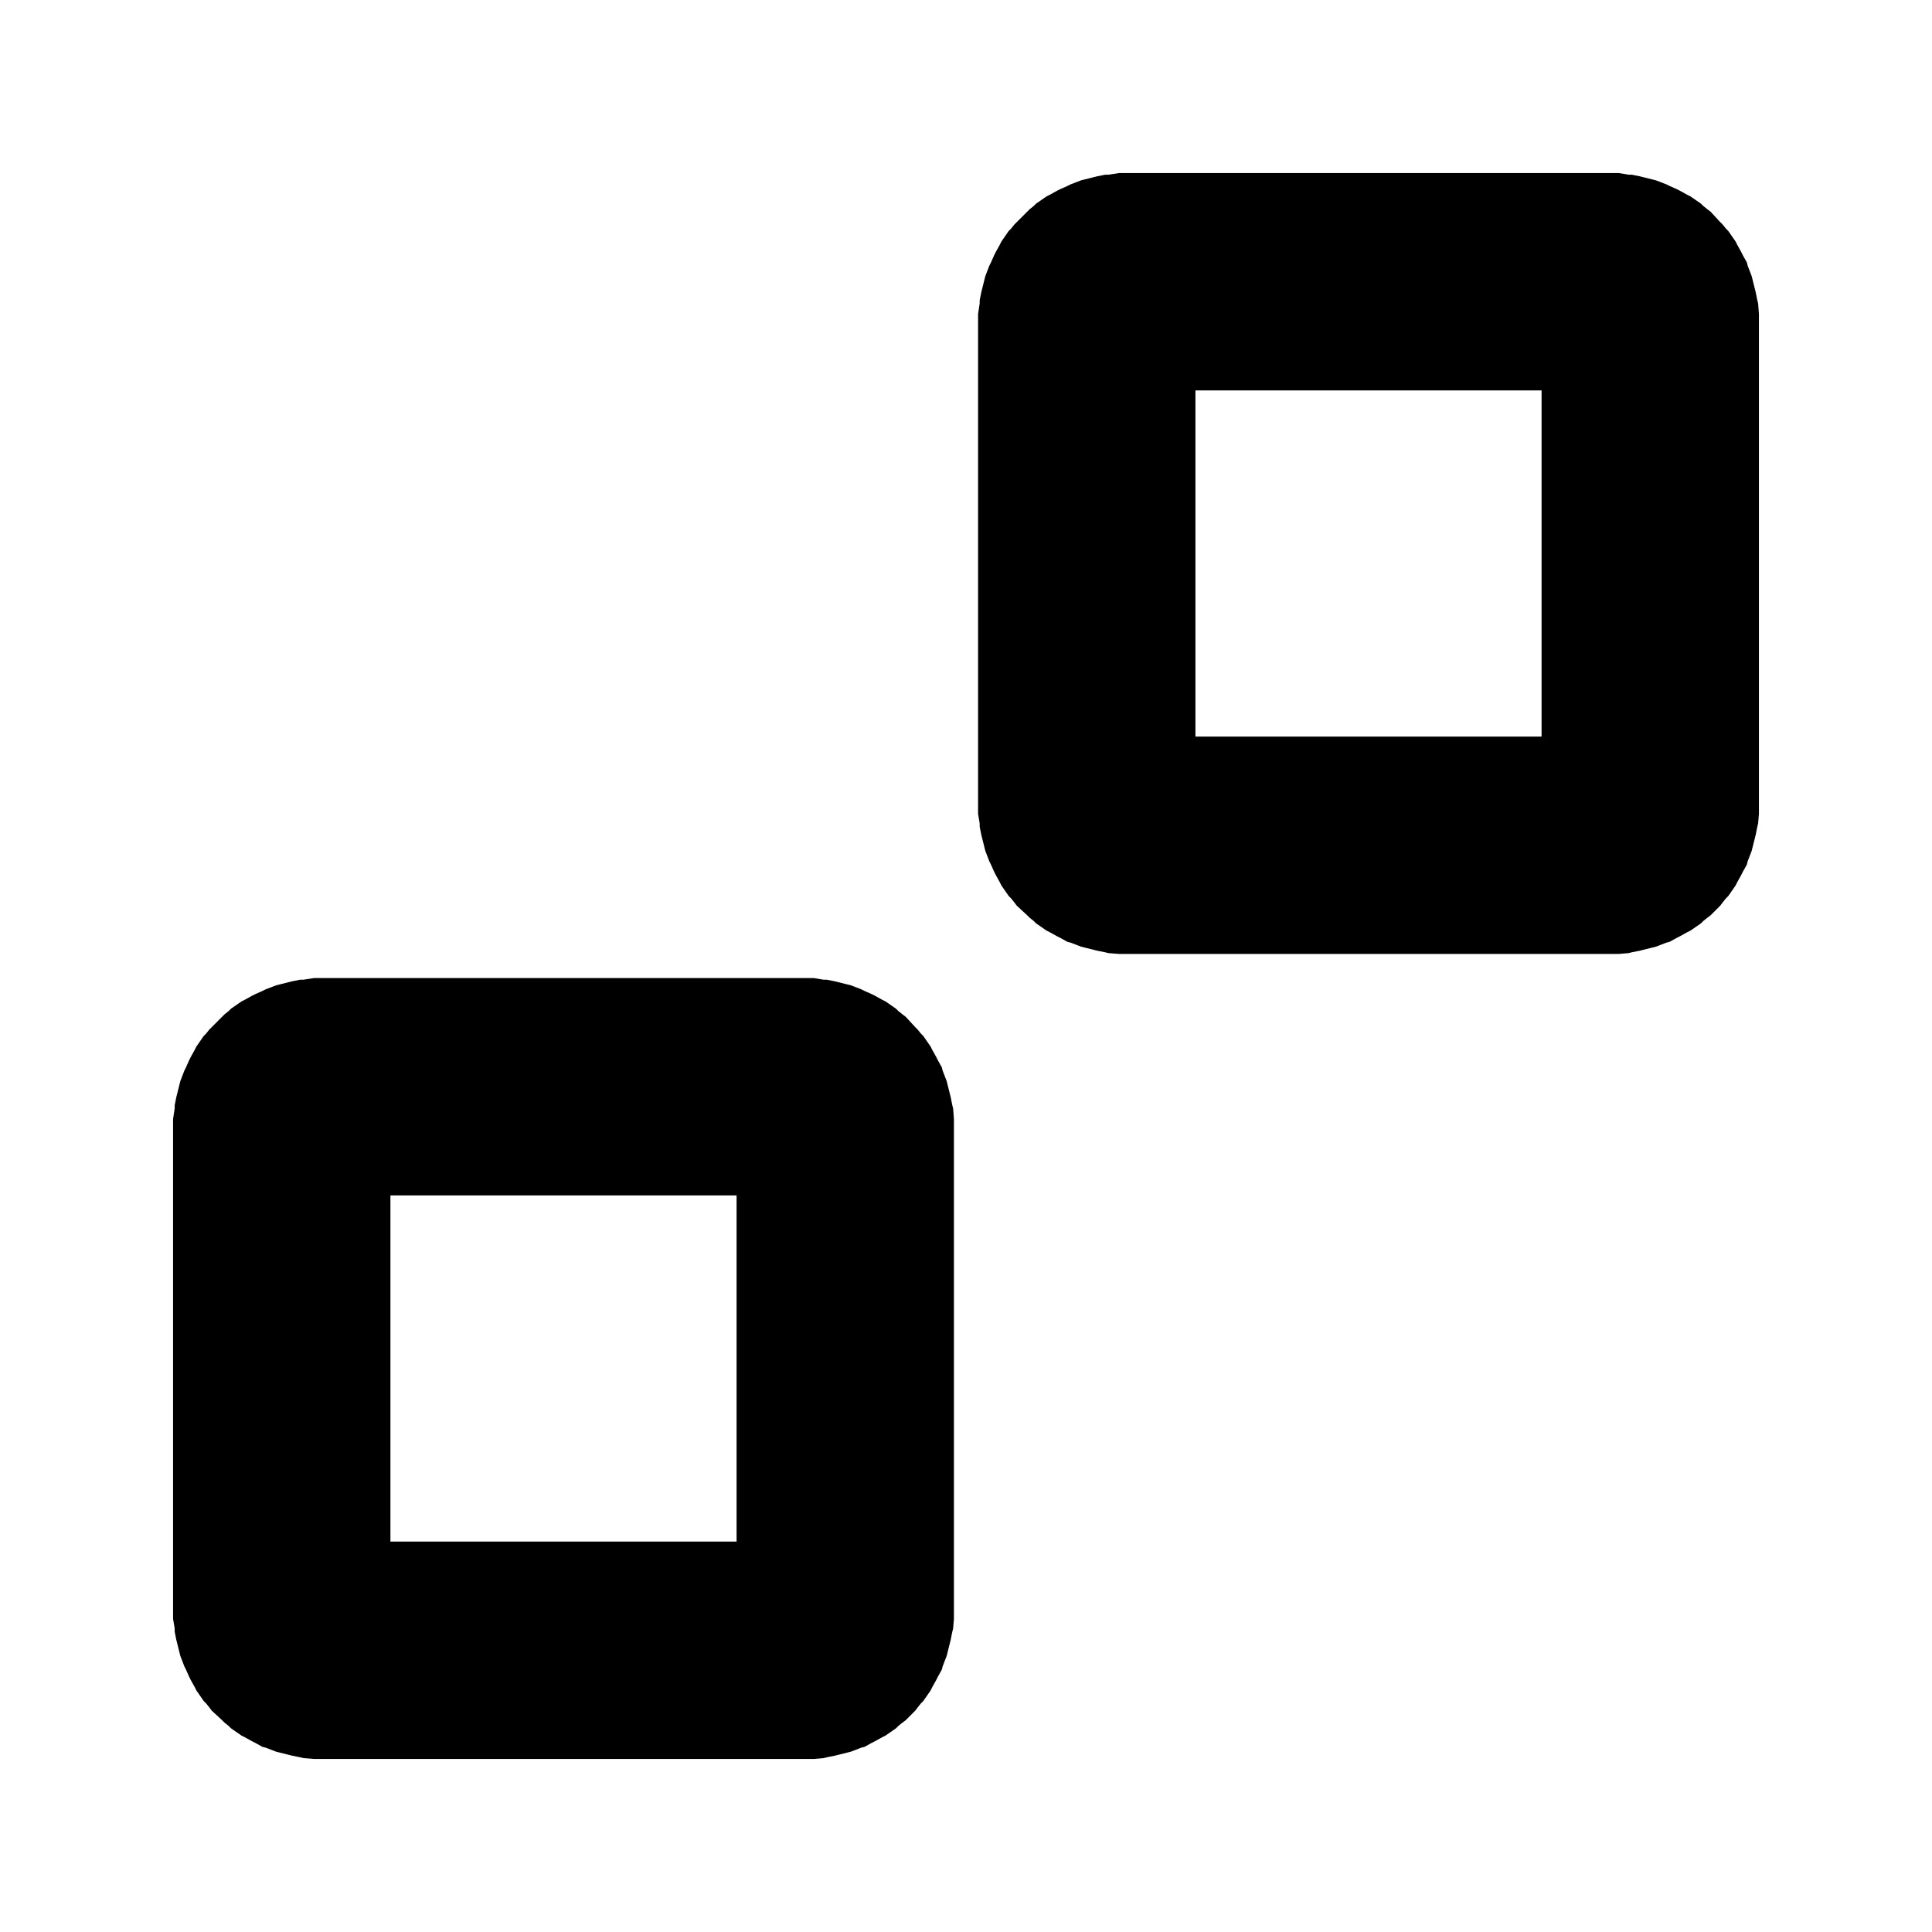
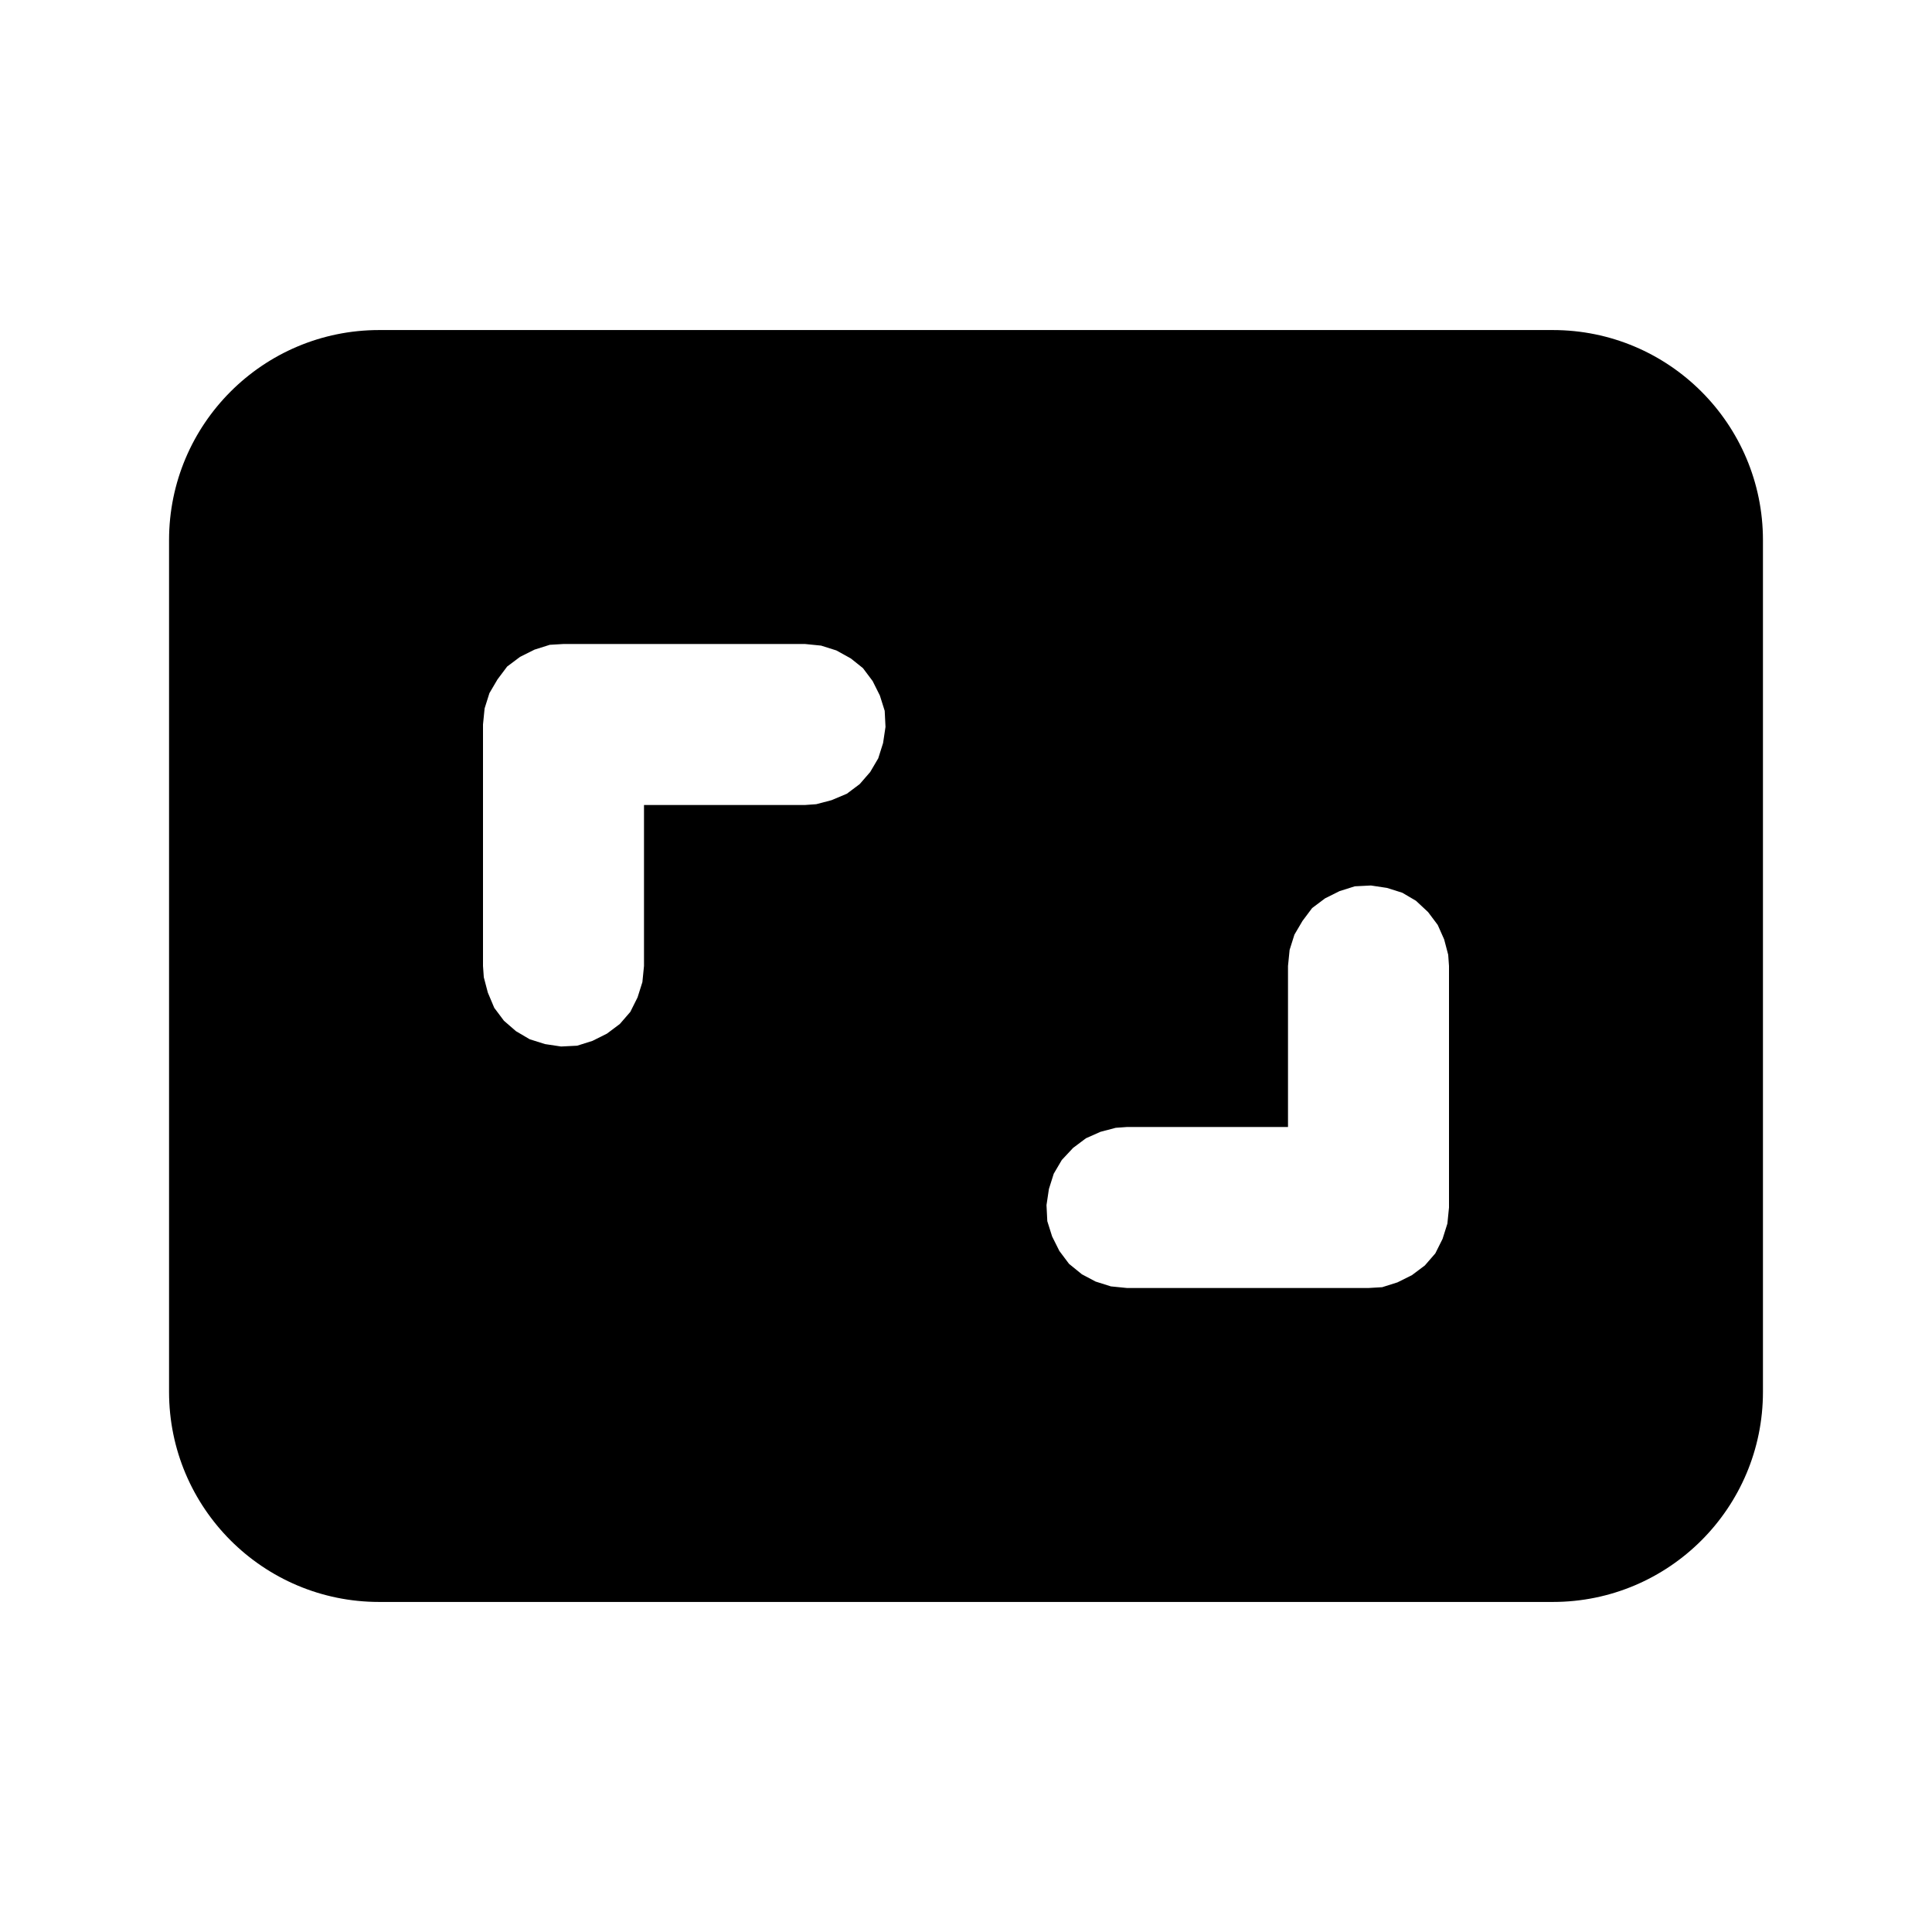
<svg xmlns="http://www.w3.org/2000/svg" viewBox="0 0 24 24" width="20" height="20" fill="currentColor">
-   <path d="M10.06 12.15L10.11 12.15L10.23 12.17L10.27 12.17L10.37 12.19L10.41 12.2L10.53 12.23L10.57 12.24L10.7 12.29L10.74 12.31L10.83 12.35L10.87 12.37L10.96 12.42L11 12.44L11.13 12.53L11.16 12.56L11.21 12.6L11.25 12.63L11.37 12.76L11.4 12.79L11.44 12.84L11.47 12.87L11.56 13L11.58 13.04L11.63 13.13L11.65 13.17L11.7 13.26L11.71 13.3L11.76 13.43L11.77 13.47L11.8 13.59L11.81 13.63L11.83 13.73L11.84 13.77L11.85 13.9L11.85 13.94L11.85 14L11.85 20L11.85 20.06L11.85 20.11L11.84 20.23L11.83 20.27L11.81 20.37L11.8 20.41L11.77 20.53L11.76 20.57L11.71 20.7L11.7 20.74L11.65 20.83L11.63 20.87L11.58 20.96L11.56 21L11.47 21.13L11.44 21.16L11.4 21.21L11.37 21.25L11.25 21.37L11.21 21.4L11.16 21.44L11.13 21.47L11 21.56L10.96 21.58L10.87 21.63L10.83 21.65L10.74 21.7L10.7 21.71L10.57 21.76L10.53 21.77L10.41 21.8L10.37 21.81L10.27 21.83L10.23 21.84L10.11 21.85L10.06 21.85L10 21.85L4 21.85L3.94 21.85L3.9 21.85L3.77 21.84L3.73 21.83L3.63 21.81L3.59 21.8L3.47 21.77L3.43 21.76L3.3 21.71L3.26 21.7L3.17 21.65L3.13 21.63L3.04 21.58L3 21.56L2.87 21.47L2.84 21.44L2.79 21.4L2.76 21.37L2.63 21.25L2.6 21.21L2.56 21.16L2.53 21.13L2.44 21L2.42 20.96L2.37 20.87L2.35 20.83L2.31 20.74L2.29 20.7L2.24 20.57L2.23 20.53L2.2 20.41L2.19 20.37L2.17 20.27L2.17 20.23L2.15 20.11L2.15 20.06L2.15 20L2.15 14L2.15 13.94L2.15 13.9L2.17 13.77L2.17 13.73L2.19 13.63L2.2 13.59L2.23 13.47L2.24 13.43L2.29 13.3L2.31 13.26L2.35 13.17L2.37 13.13L2.42 13.04L2.44 13L2.53 12.87L2.56 12.84L2.6 12.79L2.63 12.76L2.76 12.63L2.79 12.6L2.84 12.56L2.87 12.53L3 12.44L3.04 12.42L3.13 12.37L3.17 12.35L3.26 12.31L3.3 12.29L3.43 12.24L3.47 12.23L3.59 12.2L3.63 12.19L3.73 12.17L3.77 12.17L3.9 12.15L3.94 12.15L4 12.15L10 12.15ZM4.85 14.85L4.85 19.15L9.15 19.15L9.15 14.85ZM20.06 2.15L20.11 2.15L20.23 2.17L20.27 2.17L20.37 2.19L20.41 2.2L20.53 2.23L20.57 2.24L20.7 2.29L20.74 2.31L20.83 2.35L20.87 2.37L20.96 2.42L21 2.44L21.13 2.53L21.16 2.56L21.21 2.6L21.25 2.63L21.37 2.76L21.4 2.79L21.44 2.84L21.47 2.87L21.56 3L21.58 3.04L21.63 3.13L21.65 3.17L21.7 3.26L21.71 3.3L21.76 3.43L21.77 3.47L21.8 3.59L21.81 3.63L21.83 3.73L21.84 3.77L21.85 3.9L21.85 3.94L21.85 4L21.85 10L21.85 10.06L21.85 10.11L21.84 10.23L21.83 10.27L21.81 10.37L21.8 10.41L21.77 10.53L21.76 10.57L21.71 10.7L21.7 10.74L21.65 10.83L21.63 10.87L21.58 10.96L21.56 11L21.47 11.13L21.44 11.16L21.4 11.21L21.37 11.25L21.25 11.37L21.21 11.4L21.16 11.44L21.13 11.47L21 11.56L20.96 11.58L20.87 11.63L20.83 11.65L20.74 11.7L20.7 11.71L20.57 11.76L20.53 11.77L20.41 11.8L20.37 11.81L20.27 11.83L20.23 11.84L20.11 11.85L20.06 11.85L20 11.85L14 11.85L13.94 11.85L13.9 11.85L13.77 11.84L13.73 11.83L13.63 11.81L13.59 11.8L13.47 11.77L13.43 11.76L13.3 11.71L13.26 11.7L13.17 11.65L13.13 11.63L13.04 11.58L13 11.56L12.87 11.47L12.84 11.44L12.79 11.4L12.76 11.37L12.63 11.25L12.6 11.21L12.56 11.16L12.53 11.13L12.44 11L12.42 10.96L12.37 10.87L12.35 10.83L12.31 10.74L12.29 10.7L12.24 10.57L12.23 10.53L12.2 10.41L12.19 10.37L12.17 10.27L12.17 10.23L12.15 10.11L12.15 10.06L12.15 10L12.15 4L12.15 3.94L12.15 3.9L12.17 3.77L12.17 3.73L12.19 3.63L12.2 3.59L12.23 3.47L12.24 3.43L12.29 3.3L12.31 3.26L12.35 3.17L12.37 3.13L12.42 3.04L12.44 3L12.53 2.87L12.56 2.84L12.6 2.79L12.63 2.76L12.76 2.63L12.79 2.6L12.84 2.56L12.87 2.53L13 2.44L13.04 2.42L13.13 2.37L13.17 2.35L13.26 2.31L13.3 2.29L13.43 2.24L13.47 2.23L13.59 2.2L13.63 2.19L13.73 2.17L13.77 2.17L13.9 2.15L13.94 2.15L14 2.15L20 2.15ZM14.85 4.85L14.85 9.15L19.15 9.15L19.15 4.85Z" />
+   <path fill-rule="evenodd" d="M4.71 4.1L19.29 4.1A2.61 2.61 0 0 1 21.9 6.71L21.9 17.29A2.61 2.61 0 0 1 19.29 19.9L4.71 19.9A2.61 2.61 0 0 1 2.1 17.29L2.1 6.71A2.61 2.61 0 0 1 4.71 4.1Z M17.23 11.03L17.42 11.09L17.59 11.19L17.74 11.33L17.86 11.49L17.94 11.67L17.99 11.86L18 12L18 15L17.98 15.2L17.92 15.39L17.83 15.57L17.7 15.72L17.54 15.84L17.36 15.93L17.17 15.99L17 16L14 16L13.8 15.98L13.61 15.92L13.44 15.83L13.28 15.7L13.16 15.54L13.07 15.36L13.01 15.17L13 14.97L13.03 14.77L13.09 14.58L13.19 14.41L13.33 14.26L13.49 14.14L13.67 14.06L13.86 14.01L14 14L16 14L16 12L16.02 11.8L16.08 11.61L16.18 11.44L16.3 11.28L16.46 11.16L16.64 11.07L16.83 11.01L17.03 11ZM10.2 8.02L10.39 8.08L10.57 8.18L10.72 8.3L10.84 8.46L10.93 8.64L10.99 8.83L11 9.03L10.97 9.23L10.91 9.42L10.81 9.59L10.68 9.74L10.52 9.86L10.33 9.94L10.14 9.99L10 10L8 10L8 12L7.98 12.2L7.92 12.39L7.83 12.57L7.7 12.72L7.54 12.84L7.36 12.93L7.17 12.99L6.97 13L6.77 12.97L6.58 12.91L6.41 12.81L6.26 12.68L6.14 12.52L6.06 12.33L6.01 12.14L6 12L6 9L6.02 8.8L6.08 8.61L6.18 8.44L6.3 8.28L6.46 8.16L6.64 8.07L6.83 8.01L7 8L10 8Z" />
</svg>
